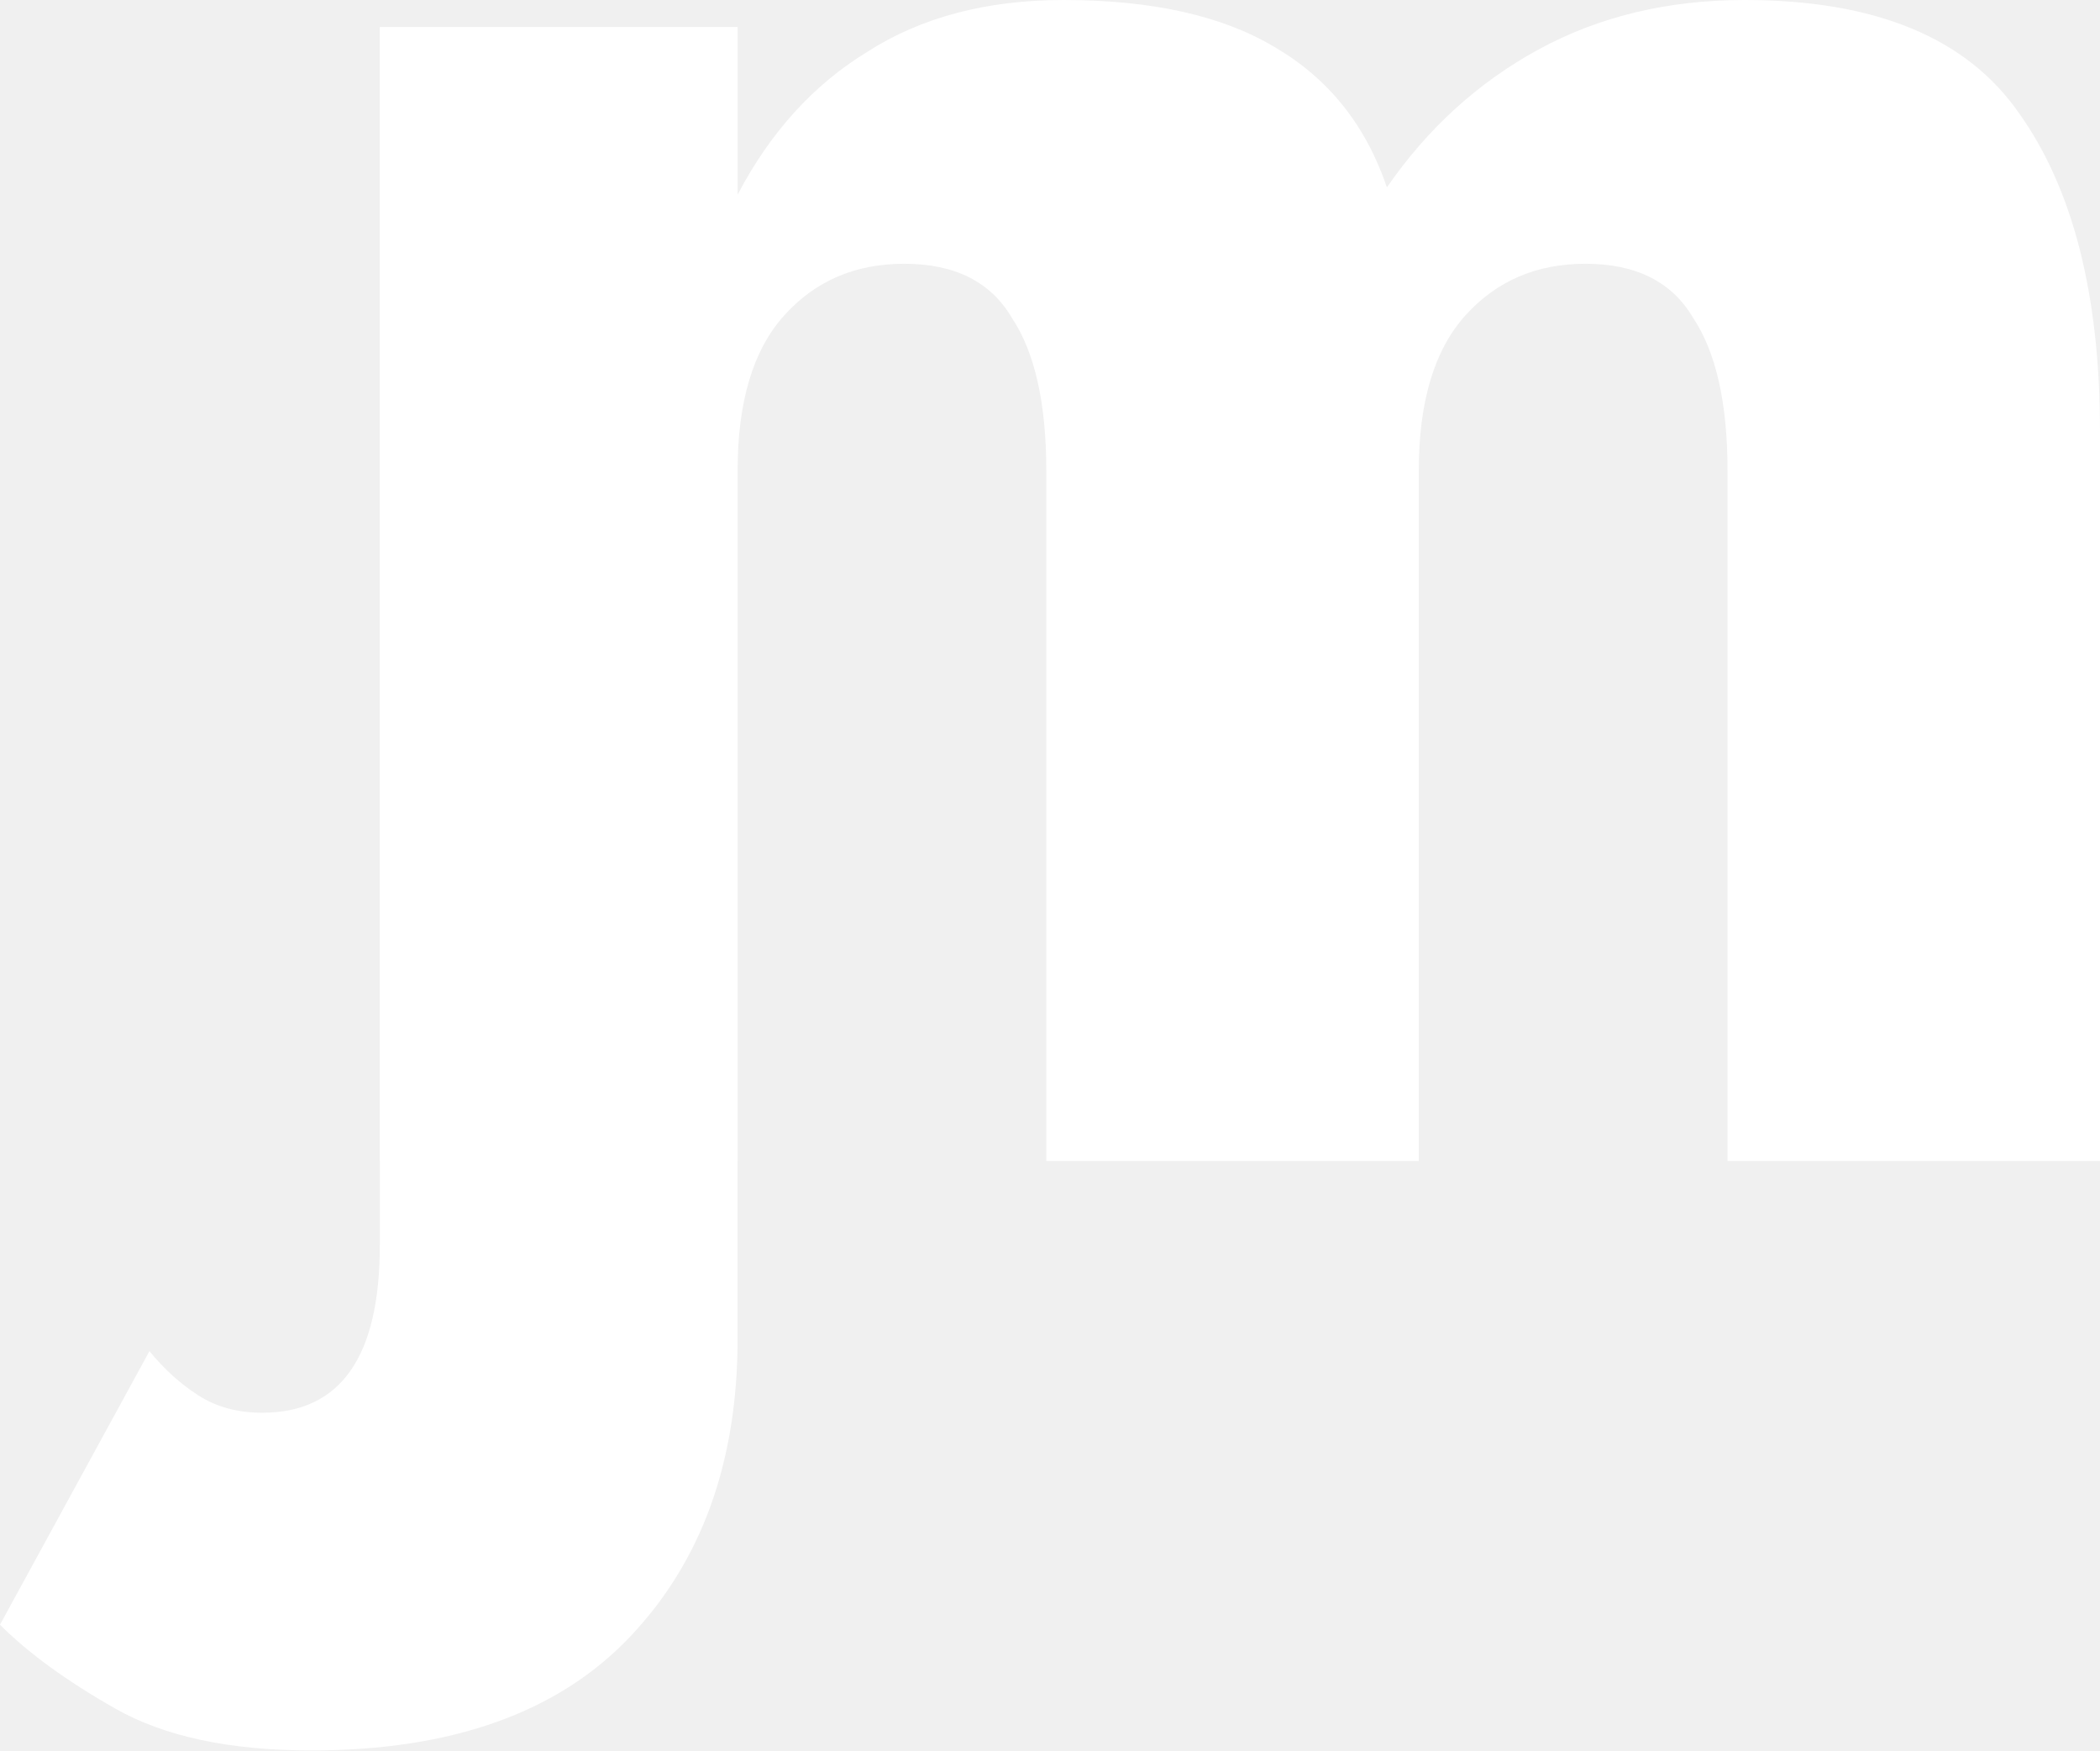
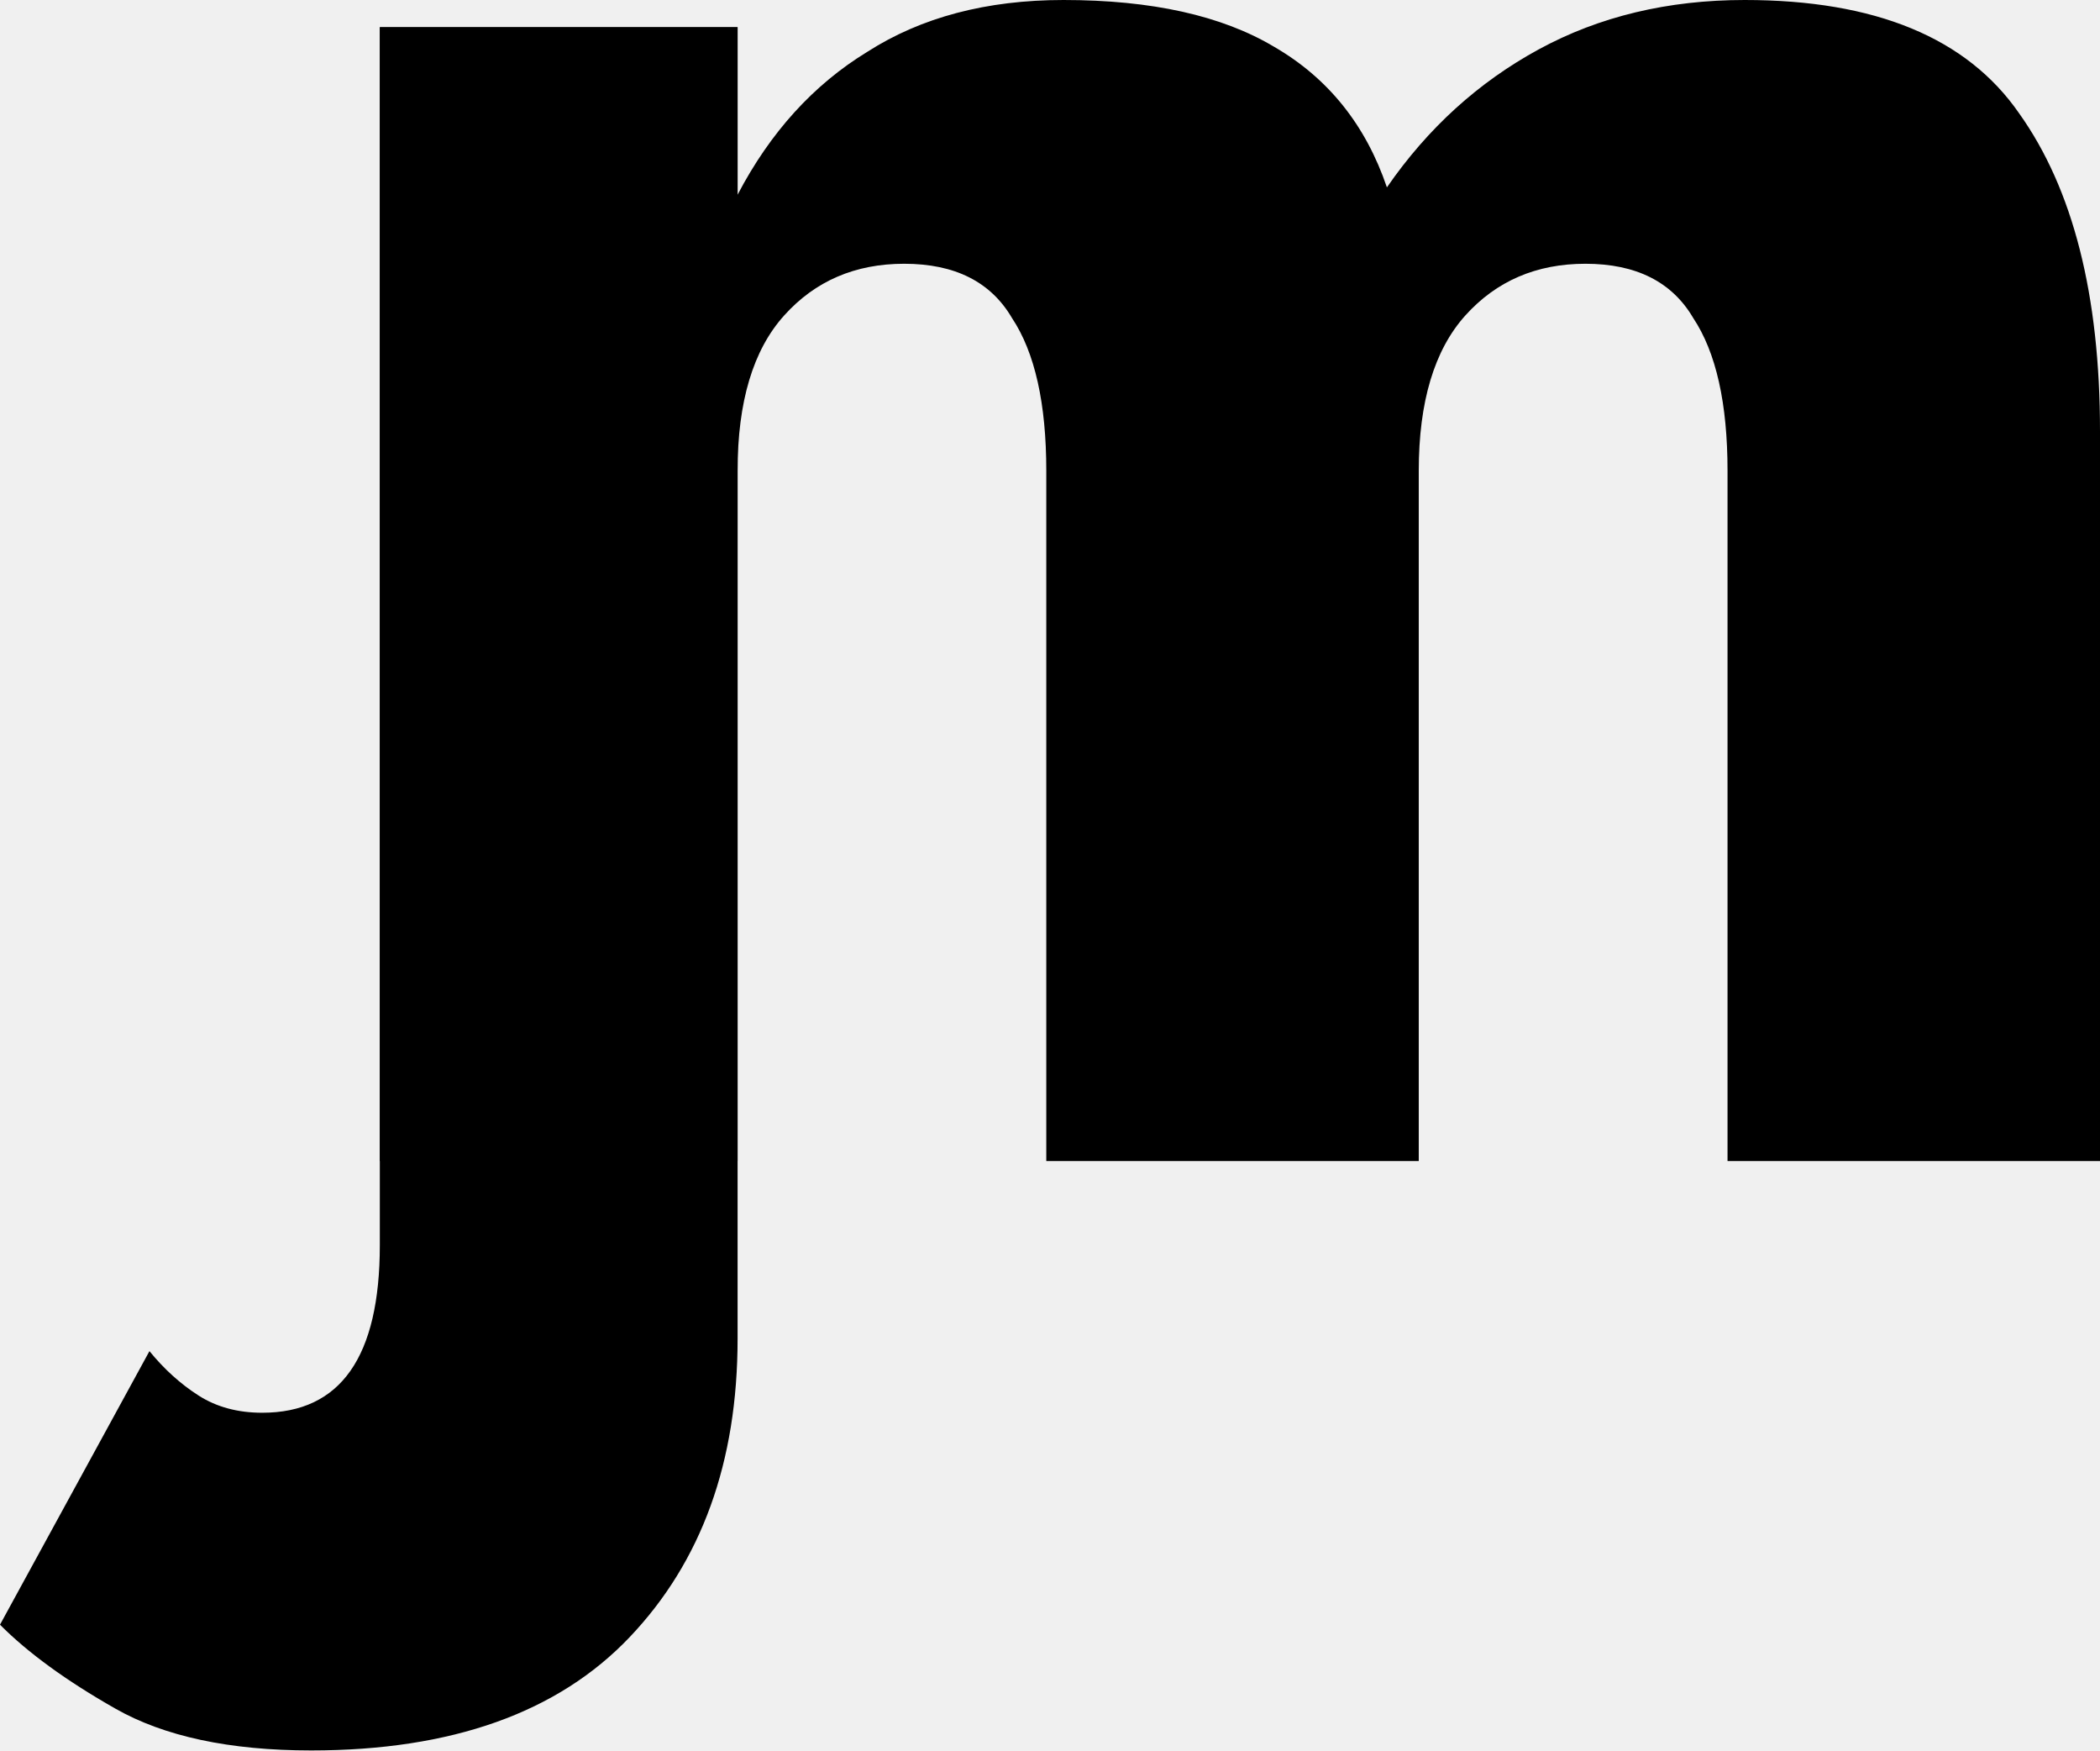
- <svg xmlns="http://www.w3.org/2000/svg" width="30" height="25" viewBox="0 0 30 25" fill="none">
-   <path d="M30 6.161V16.582H24.679V6.724C24.679 5.762 24.516 5.034 24.189 4.542C23.886 4.025 23.372 3.767 22.649 3.767C21.949 3.767 21.377 4.013 20.933 4.506C20.49 4.999 20.268 5.739 20.268 6.724V16.582H14.947V6.724C14.947 5.762 14.784 5.034 14.457 4.542C14.154 4.025 13.641 3.767 12.917 3.767C12.217 3.767 11.645 4.013 11.202 4.506C10.758 4.999 10.537 5.739 10.537 6.724V16.582H5.426V0.387H10.537V2.781C11.004 1.889 11.622 1.209 12.392 0.739C13.162 0.246 14.096 0 15.193 0C16.453 0 17.456 0.223 18.203 0.669C18.973 1.115 19.51 1.784 19.813 2.676C20.397 1.831 21.12 1.174 21.984 0.704C22.847 0.235 23.827 0 24.924 0C26.791 0 28.098 0.54 28.845 1.619C29.615 2.699 30 4.213 30 6.161Z" fill="white" />
-   <path d="M2.135 19.297C2.345 19.555 2.579 19.766 2.835 19.93C3.092 20.095 3.396 20.177 3.746 20.177C4.866 20.177 5.426 19.379 5.426 17.783V0.391H10.537V19.121C10.537 20.881 10.023 22.301 8.996 23.381C7.97 24.46 6.453 25 4.446 25C3.279 25 2.345 24.8 1.645 24.401C0.945 24.003 0.397 23.604 0 23.204L2.135 19.297Z" fill="white" />
+ <svg xmlns="http://www.w3.org/2000/svg" width="30" height="25" viewBox="0 0 30 25" fill="currentColor">
+   <path d="M30 6.161V16.582H24.679V6.724C24.679 5.762 24.516 5.034 24.189 4.542C23.886 4.025 23.372 3.767 22.649 3.767C21.949 3.767 21.377 4.013 20.933 4.506C20.49 4.999 20.268 5.739 20.268 6.724V16.582H14.947V6.724C14.947 5.762 14.784 5.034 14.457 4.542C14.154 4.025 13.641 3.767 12.917 3.767C12.217 3.767 11.645 4.013 11.202 4.506C10.758 4.999 10.537 5.739 10.537 6.724V16.582H5.426V0.387H10.537V2.781C11.004 1.889 11.622 1.209 12.392 0.739C13.162 0.246 14.096 0 15.193 0C16.453 0 17.456 0.223 18.203 0.669C18.973 1.115 19.51 1.784 19.813 2.676C20.397 1.831 21.12 1.174 21.984 0.704C22.847 0.235 23.827 0 24.924 0C26.791 0 28.098 0.54 28.845 1.619C29.615 2.699 30 4.213 30 6.161Z" fill="currentColor" />
+   <path d="M2.135 19.297C2.345 19.555 2.579 19.766 2.835 19.93C3.092 20.095 3.396 20.177 3.746 20.177C4.866 20.177 5.426 19.379 5.426 17.783V0.391H10.537V19.121C10.537 20.881 10.023 22.301 8.996 23.381C7.97 24.46 6.453 25 4.446 25C3.279 25 2.345 24.8 1.645 24.401C0.945 24.003 0.397 23.604 0 23.204L2.135 19.297Z" fill="currentColor" />
</svg>
